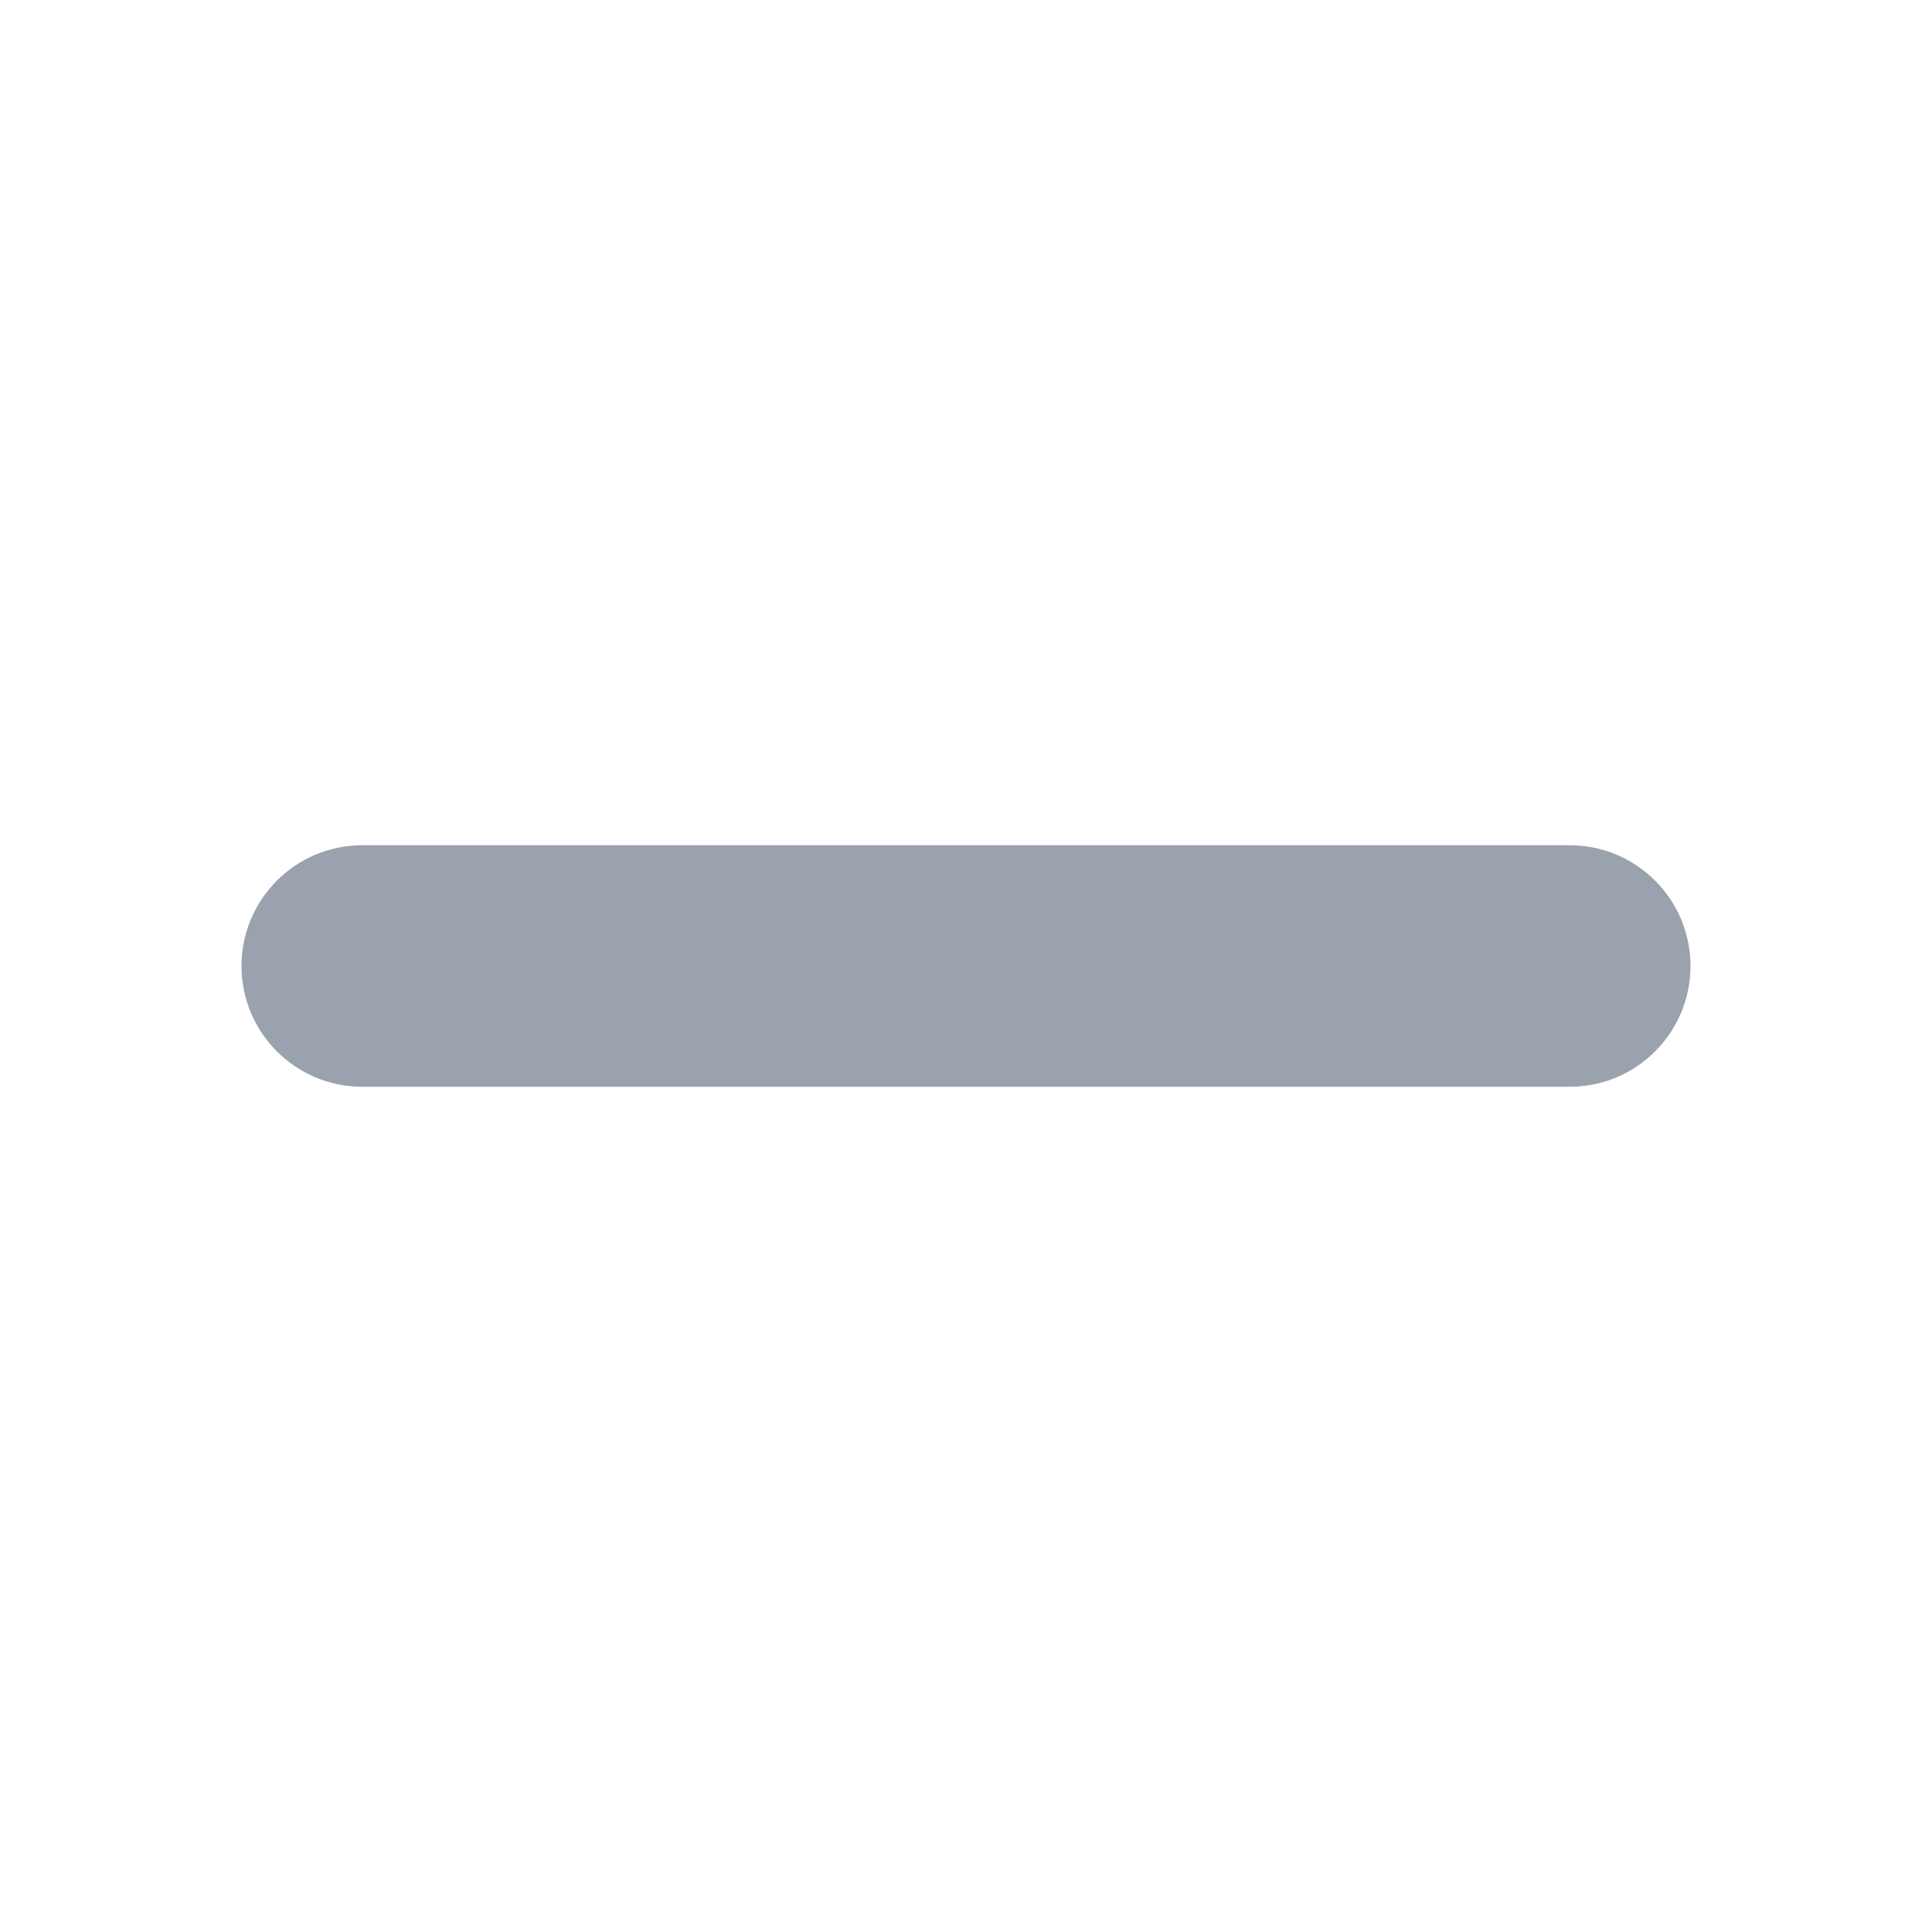
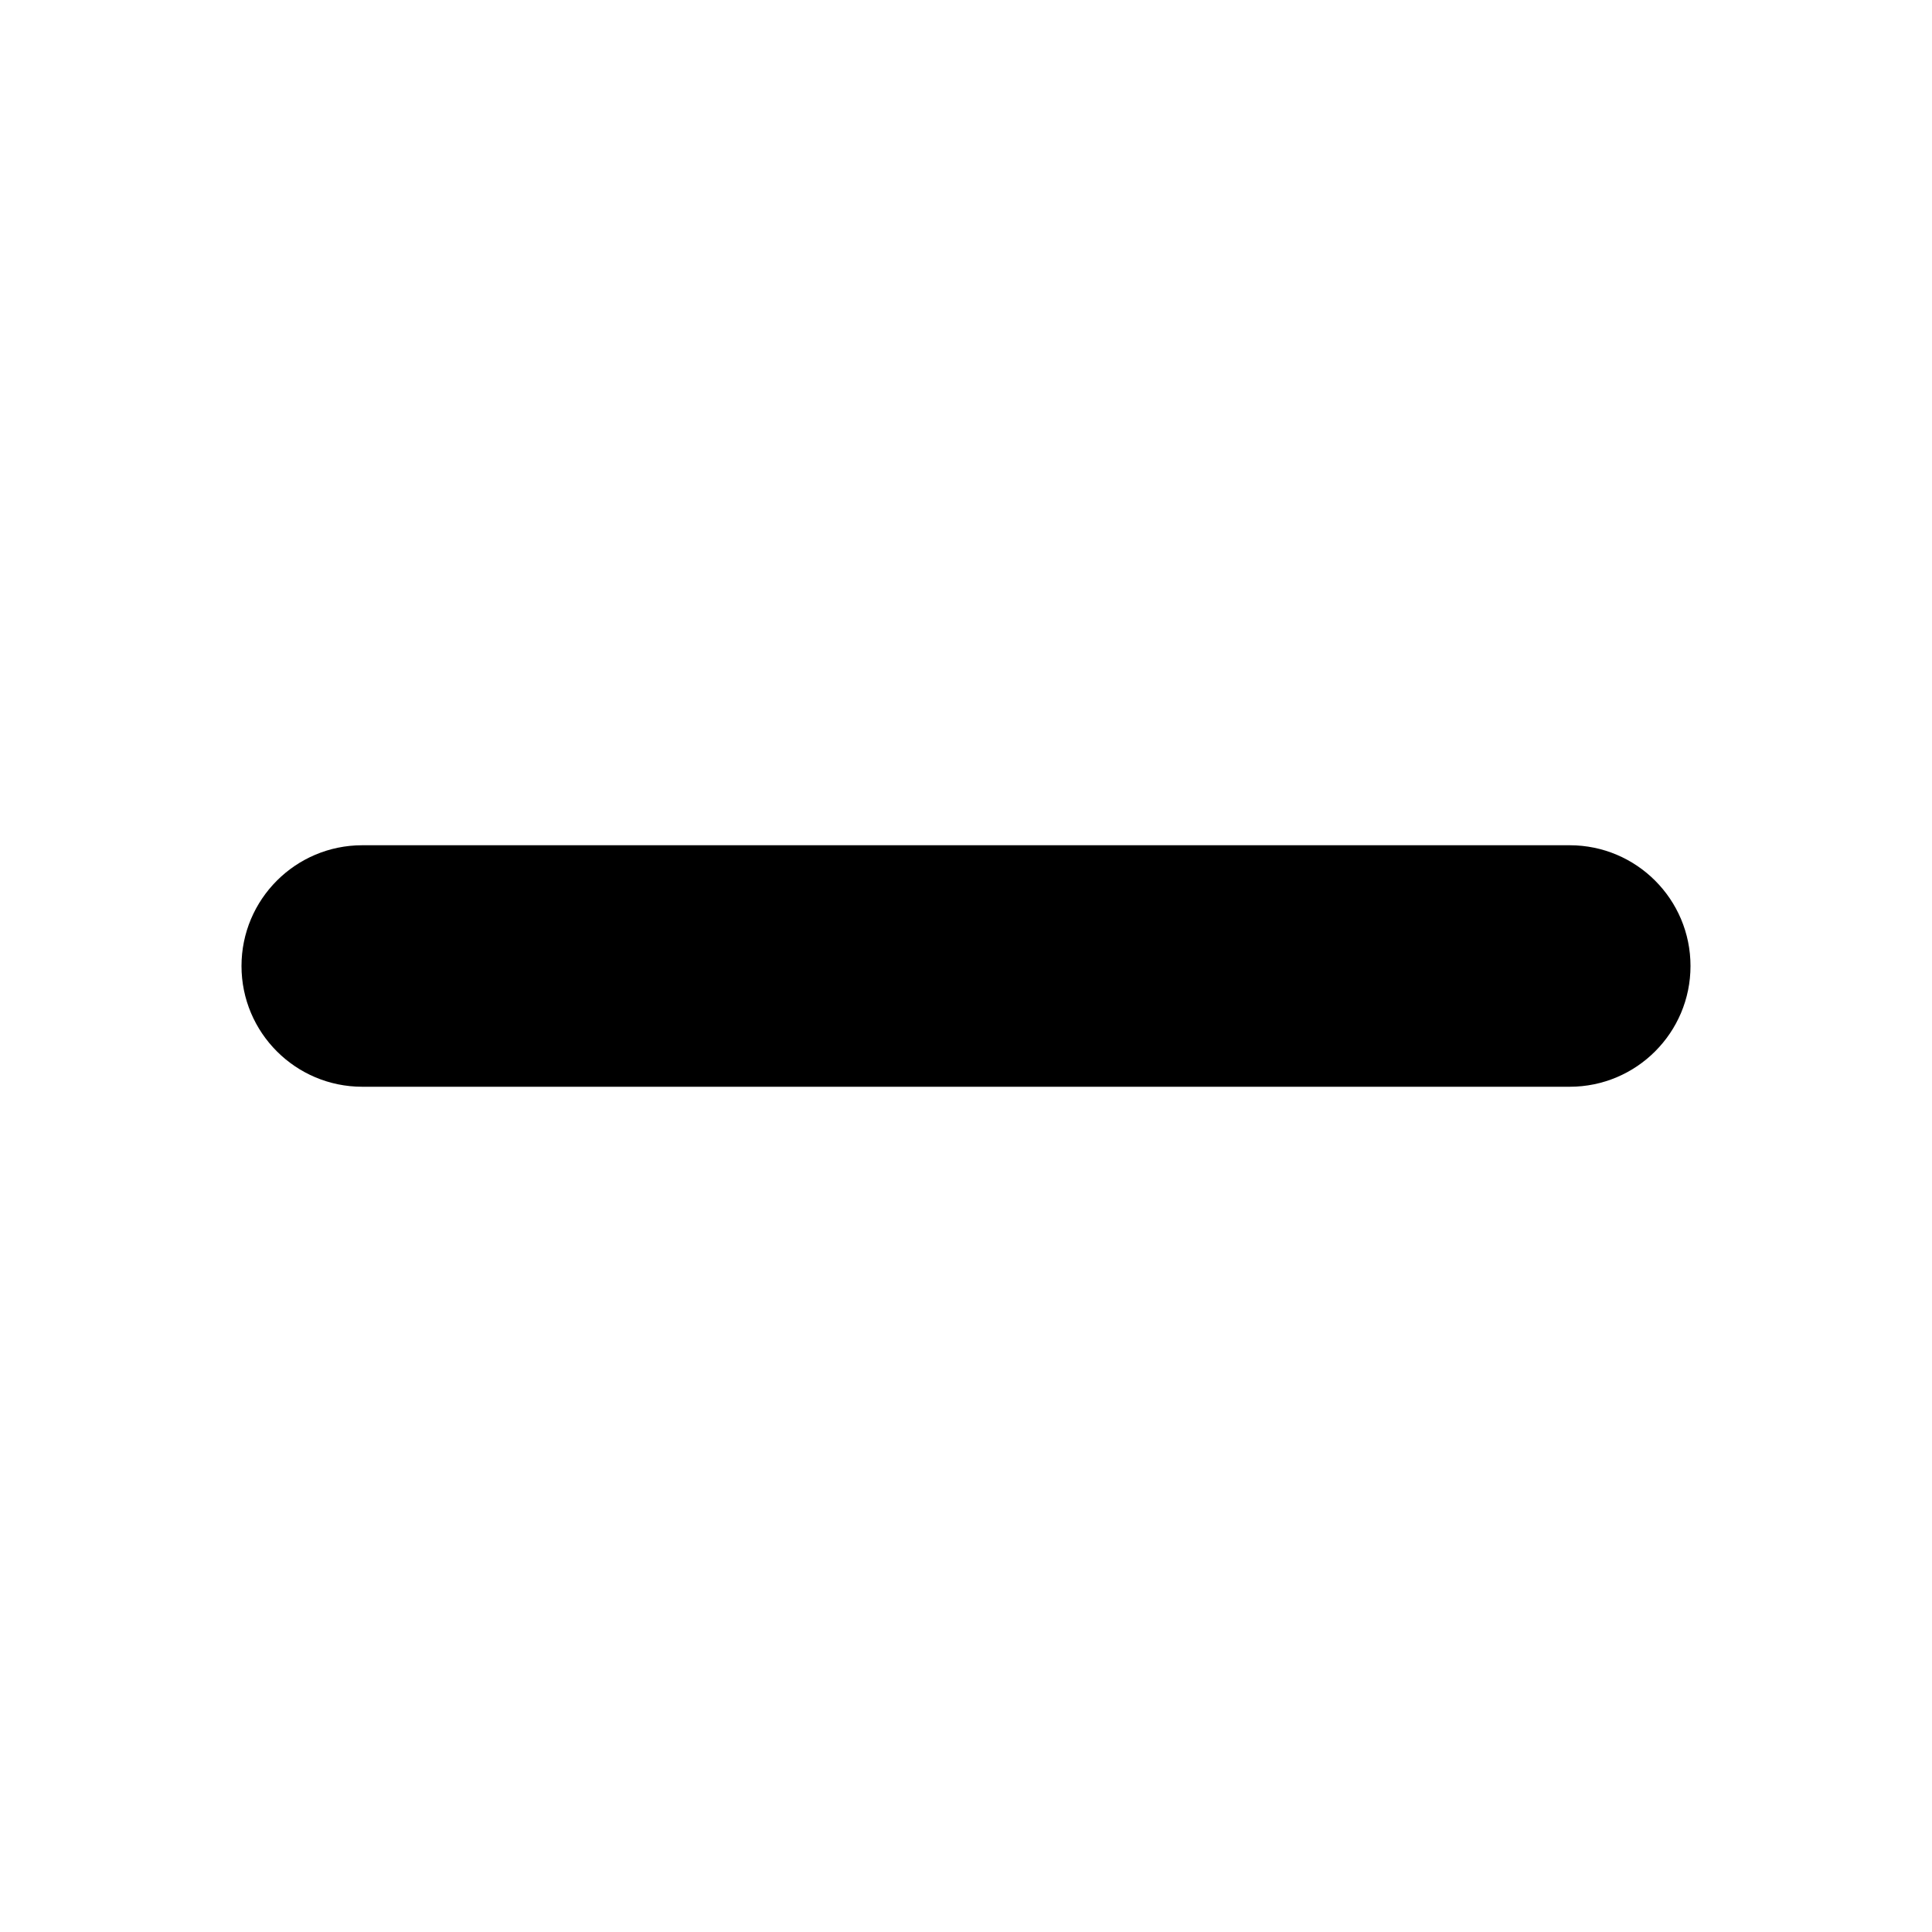
<svg xmlns="http://www.w3.org/2000/svg" fill="none" height="16" viewBox="0 0 16 16" width="16">
-   <path d="m2 8c0 .552.448 1 1 1h10c.552 0 1-.448 1-1s-.448-1-1-1h-10c-.552 0-1 .448-1 1z" fill="#99a2ad" />
+   <path d="m2 8c0 .552.448 1 1 1h10c.552 0 1-.448 1-1s-.448-1-1-1h-10c-.552 0-1 .448-1 1z" fill="currentColor" />
</svg>
